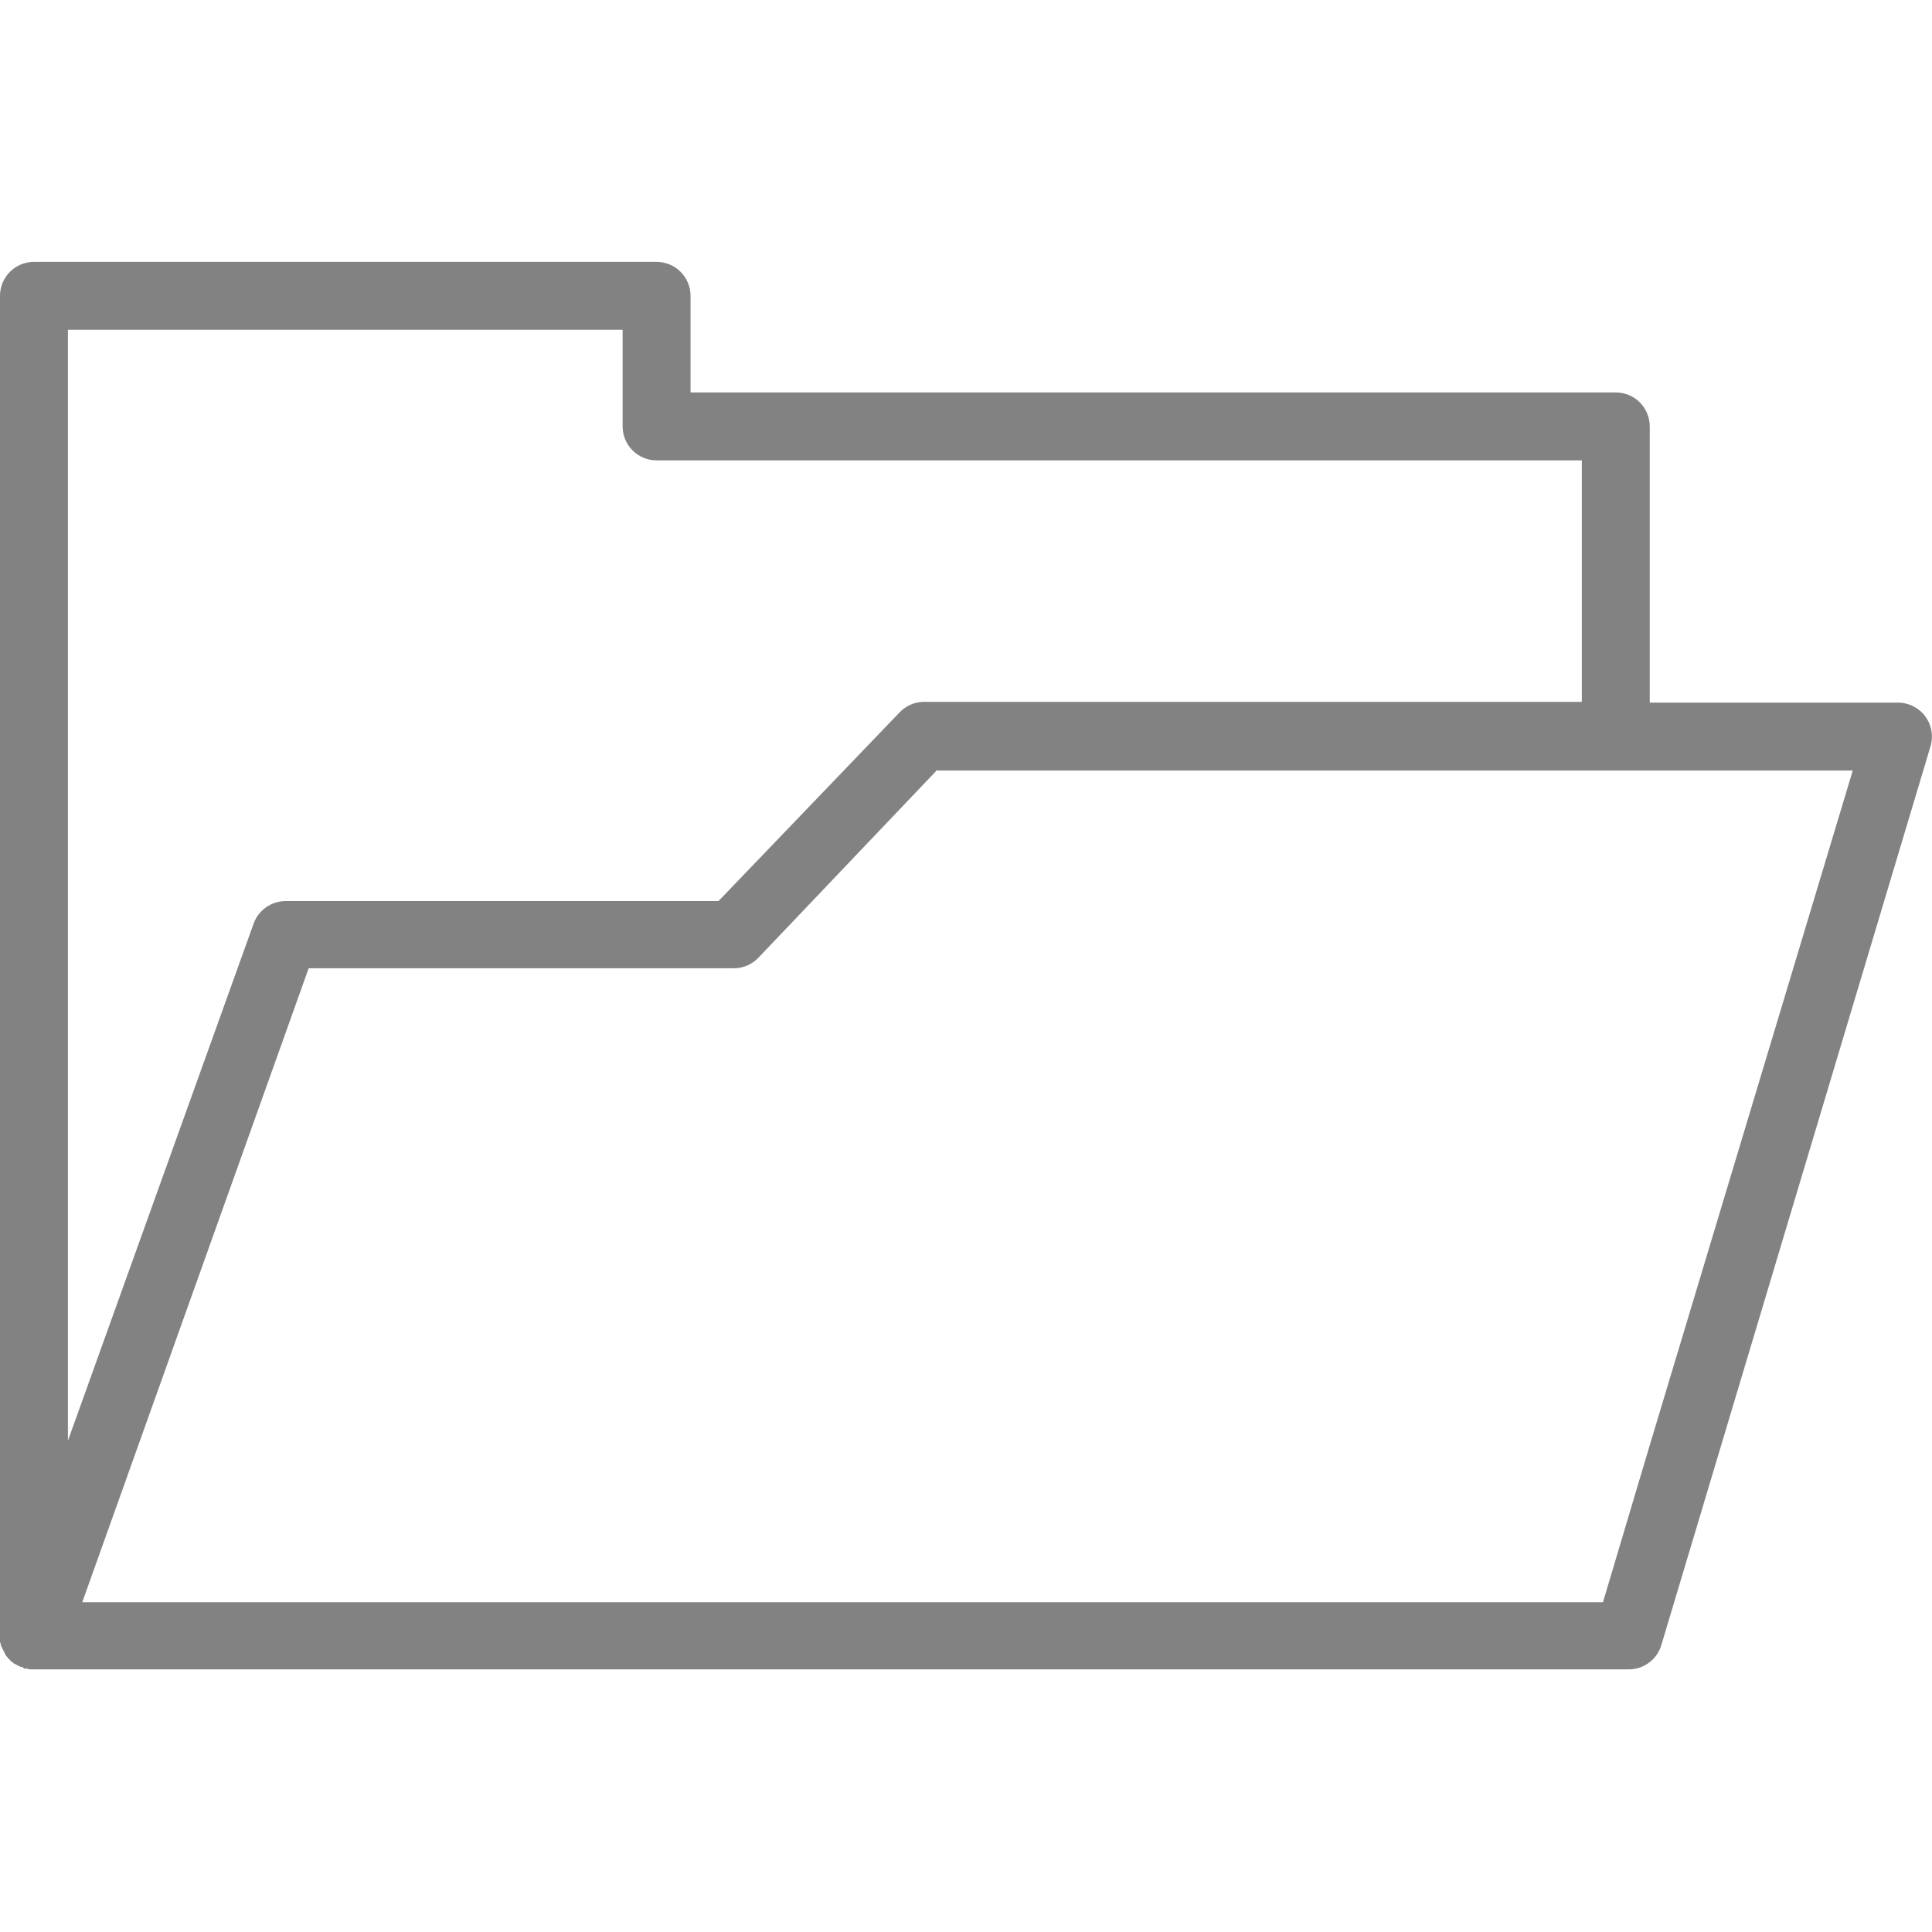
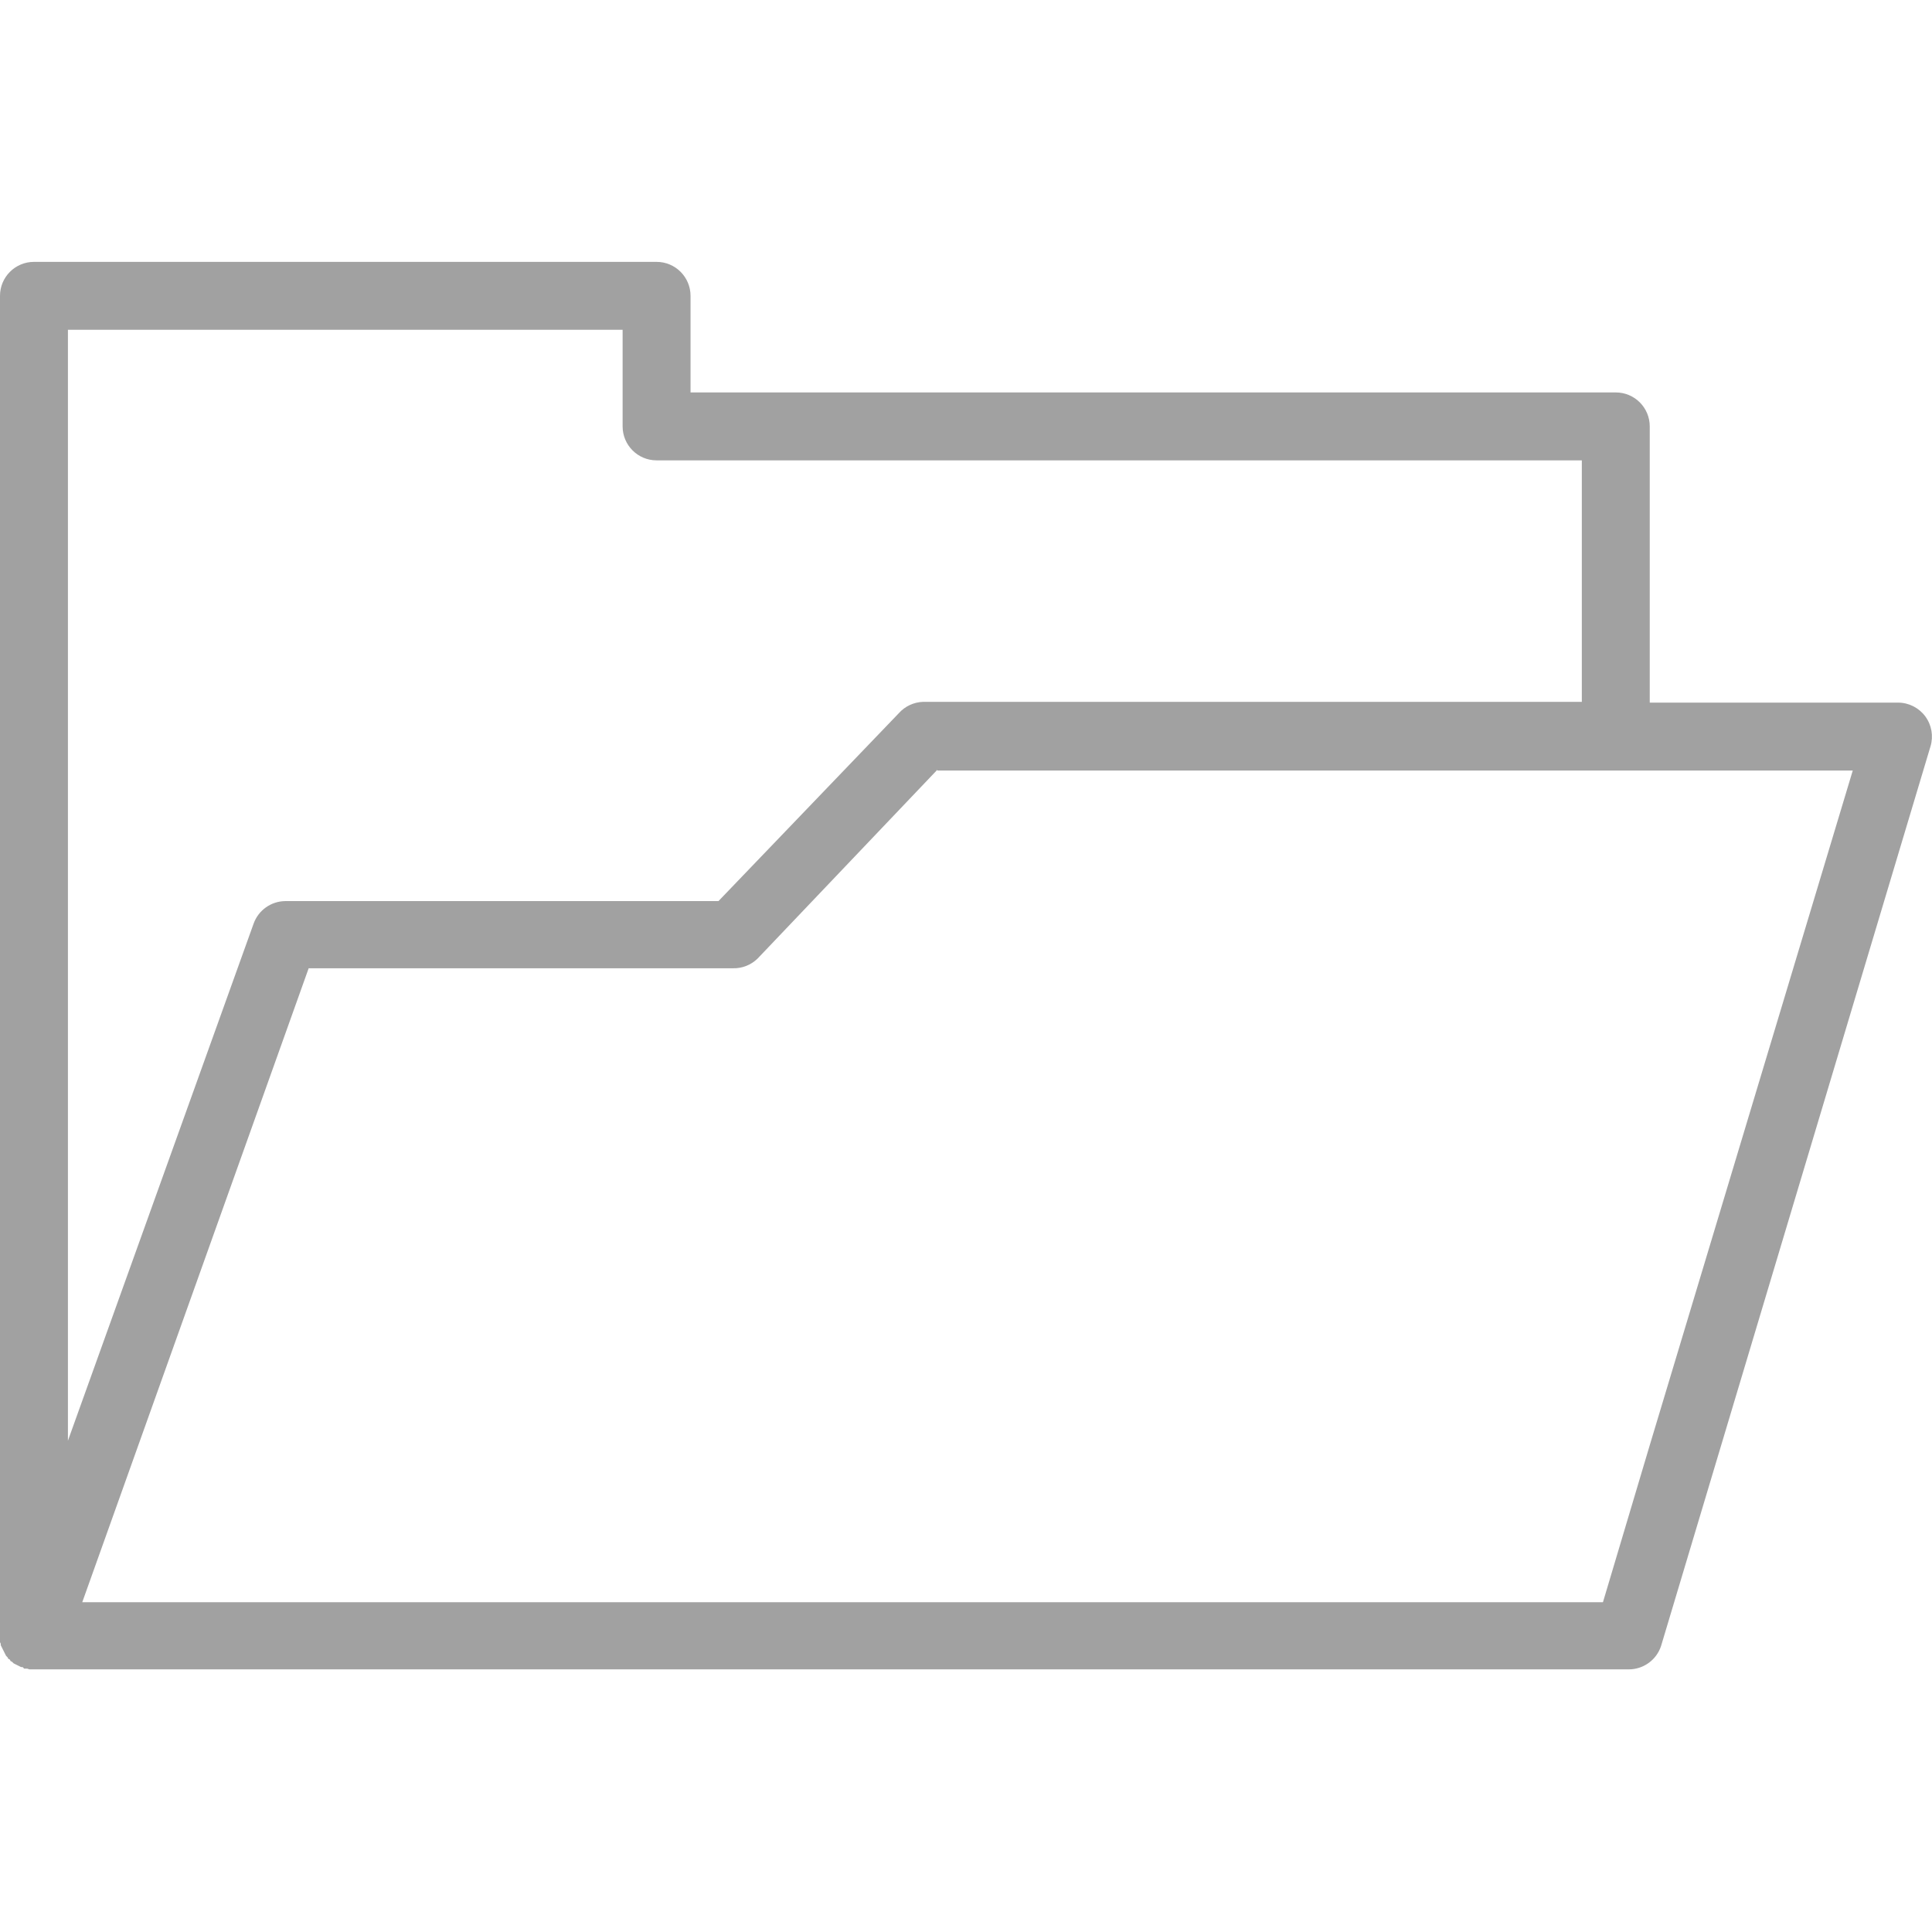
<svg xmlns="http://www.w3.org/2000/svg" width="256" height="256">
-   <path fill="#828282" fill-rule="evenodd" d="M4.5 34.7A4.5 4.5 0 0 0 0 39.2v177.6a4.5 4.5 0 0 0 0 .3 4.5 4.5 0 0 0 0 .2 4.5 4.5 0 0 0 0 .3 4.5 4.5 0 0 0 .1.2 4.5 4.5 0 0 0 0 .2 4.5 4.5 0 0 0 .1.2 4.5 4.5 0 0 0 .1.2 4.5 4.5 0 0 0 .1.2 4.5 4.5 0 0 0 .1.2 4.5 4.5 0 0 0 .1.2 4.5 4.5 0 0 0 .1.2 4.5 4.5 0 0 0 .1.2 4.5 4.5 0 0 0 .2.2 4.5 4.5 0 0 0 .1.2 4.5 4.5 0 0 0 .2.1 4.5 4.5 0 0 0 .1.2 4.5 4.5 0 0 0 .2.1 4.5 4.5 0 0 0 .2.2 4.5 4.5 0 0 0 .2.1 4.5 4.5 0 0 0 .2.1 4.5 4.5 0 0 0 .2.1 4.5 4.5 0 0 0 .2.1 4.5 4.5 0 0 0 .2.1 4.5 4.5 0 0 0 .2 0 4.5 4.5 0 0 0 .2.2 4.5 4.5 0 0 0 .2 0 4.5 4.5 0 0 0 .2 0 4.5 4.5 0 0 0 .3.1 4.5 4.5 0 0 0 .2 0 4.5 4.5 0 0 0 .2 0 4.5 4.5 0 0 0 .2 0H215.8a4.5 4.5 0 0 0 4.3-3.1l35.7-119.2a4.5 4.5 0 0 0-4.3-5.8h-32.9V56.5a4.5 4.5 0 0 0-4.5-4.5H91.5V39.2a4.5 4.5 0 0 0-4.5-4.5H4.5zm4.5 9h73.5v12.8A4.5 4.5 0 0 0 87 61h122.6v32h-87.3a4.5 4.5 0 0 0-3.2 1.5l-23.9 24.9H37.8a4.5 4.5 0 0 0-4.2 3L9 190.9V43.7zm115.2 58.4H245.5l-26.9 89.4-6.2 20.8H10.9l30-84h56.2a4.5 4.5 0 0 0 3.3-1.3l23.8-25z" />
+   <path fill="#a1a1a1" d="M4.5 34.7A4.5 4.5 0 0 0 0 39.2v177.6a4.5 4.5 0 0 0 0 .3 4.5 4.5 0 0 0 0 .2 4.5 4.5 0 0 0 0 .3 4.5 4.5 0 0 0 .1.2 4.5 4.5 0 0 0 0 .2 4.5 4.5 0 0 0 .1.2 4.5 4.5 0 0 0 .1.2 4.5 4.5 0 0 0 .1.2 4.5 4.5 0 0 0 .1.2 4.5 4.5 0 0 0 .1.2 4.5 4.5 0 0 0 .1.2 4.5 4.5 0 0 0 .1.2 4.5 4.5 0 0 0 .2.2 4.5 4.5 0 0 0 .1.2 4.5 4.5 0 0 0 .2.1 4.5 4.5 0 0 0 .1.2 4.5 4.5 0 0 0 .2.1 4.5 4.5 0 0 0 .2.2 4.5 4.5 0 0 0 .2.1 4.5 4.5 0 0 0 .2.1 4.5 4.5 0 0 0 .2.1 4.5 4.5 0 0 0 .2.1 4.5 4.5 0 0 0 .2.1 4.5 4.5 0 0 0 .2 0 4.5 4.5 0 0 0 .2.2 4.5 4.5 0 0 0 .2 0 4.5 4.5 0 0 0 .2 0 4.5 4.5 0 0 0 .3.1 4.5 4.5 0 0 0 .2 0 4.5 4.5 0 0 0 .2 0 4.5 4.5 0 0 0 .2 0H215.8a4.5 4.5 0 0 0 4.3-3.1l35.7-119.2a4.5 4.5 0 0 0-4.3-5.8h-32.9V56.5a4.5 4.5 0 0 0-4.5-4.5H91.5V39.2a4.5 4.5 0 0 0-4.5-4.5H4.5zm4.5 9h73.5v12.8A4.5 4.5 0 0 0 87 61h122.6v32h-87.3a4.5 4.5 0 0 0-3.2 1.5l-23.9 24.9H37.8a4.5 4.5 0 0 0-4.2 3L9 190.9V43.7zm115.2 58.4H245.5l-26.9 89.4-6.2 20.8H10.9l30-84h56.2a4.5 4.5 0 0 0 3.3-1.3l23.8-25z" />
</svg>
